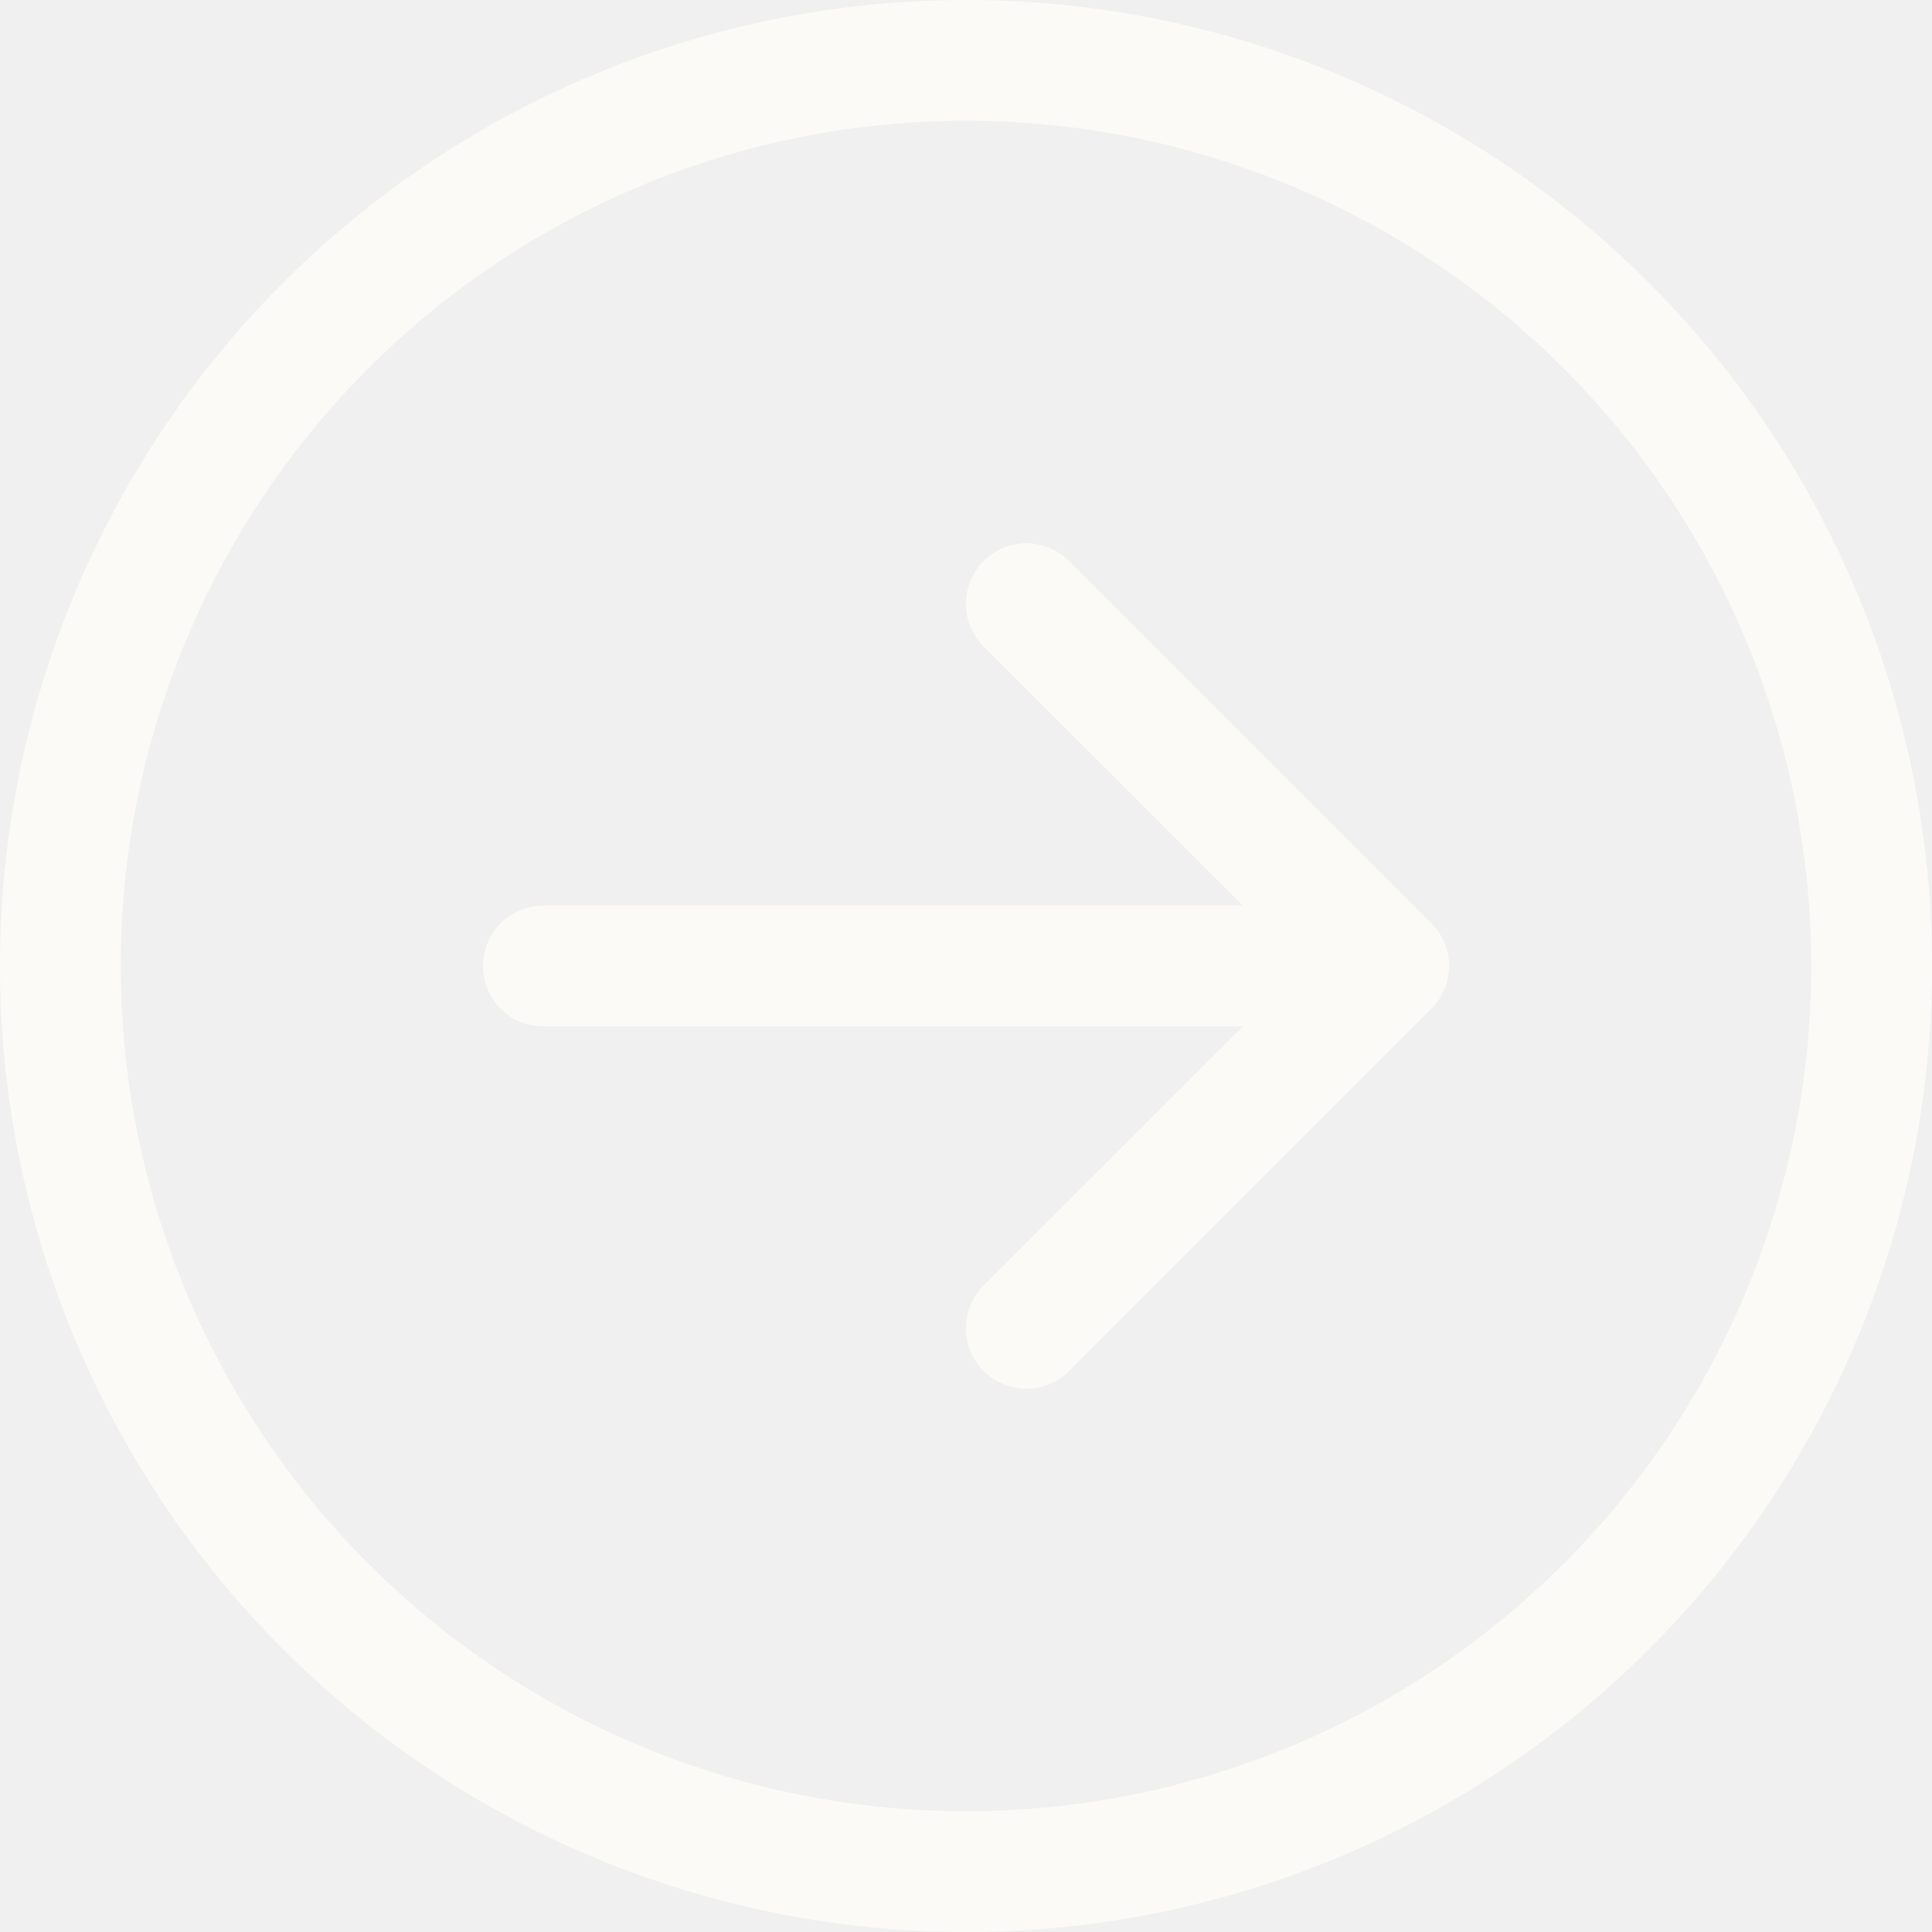
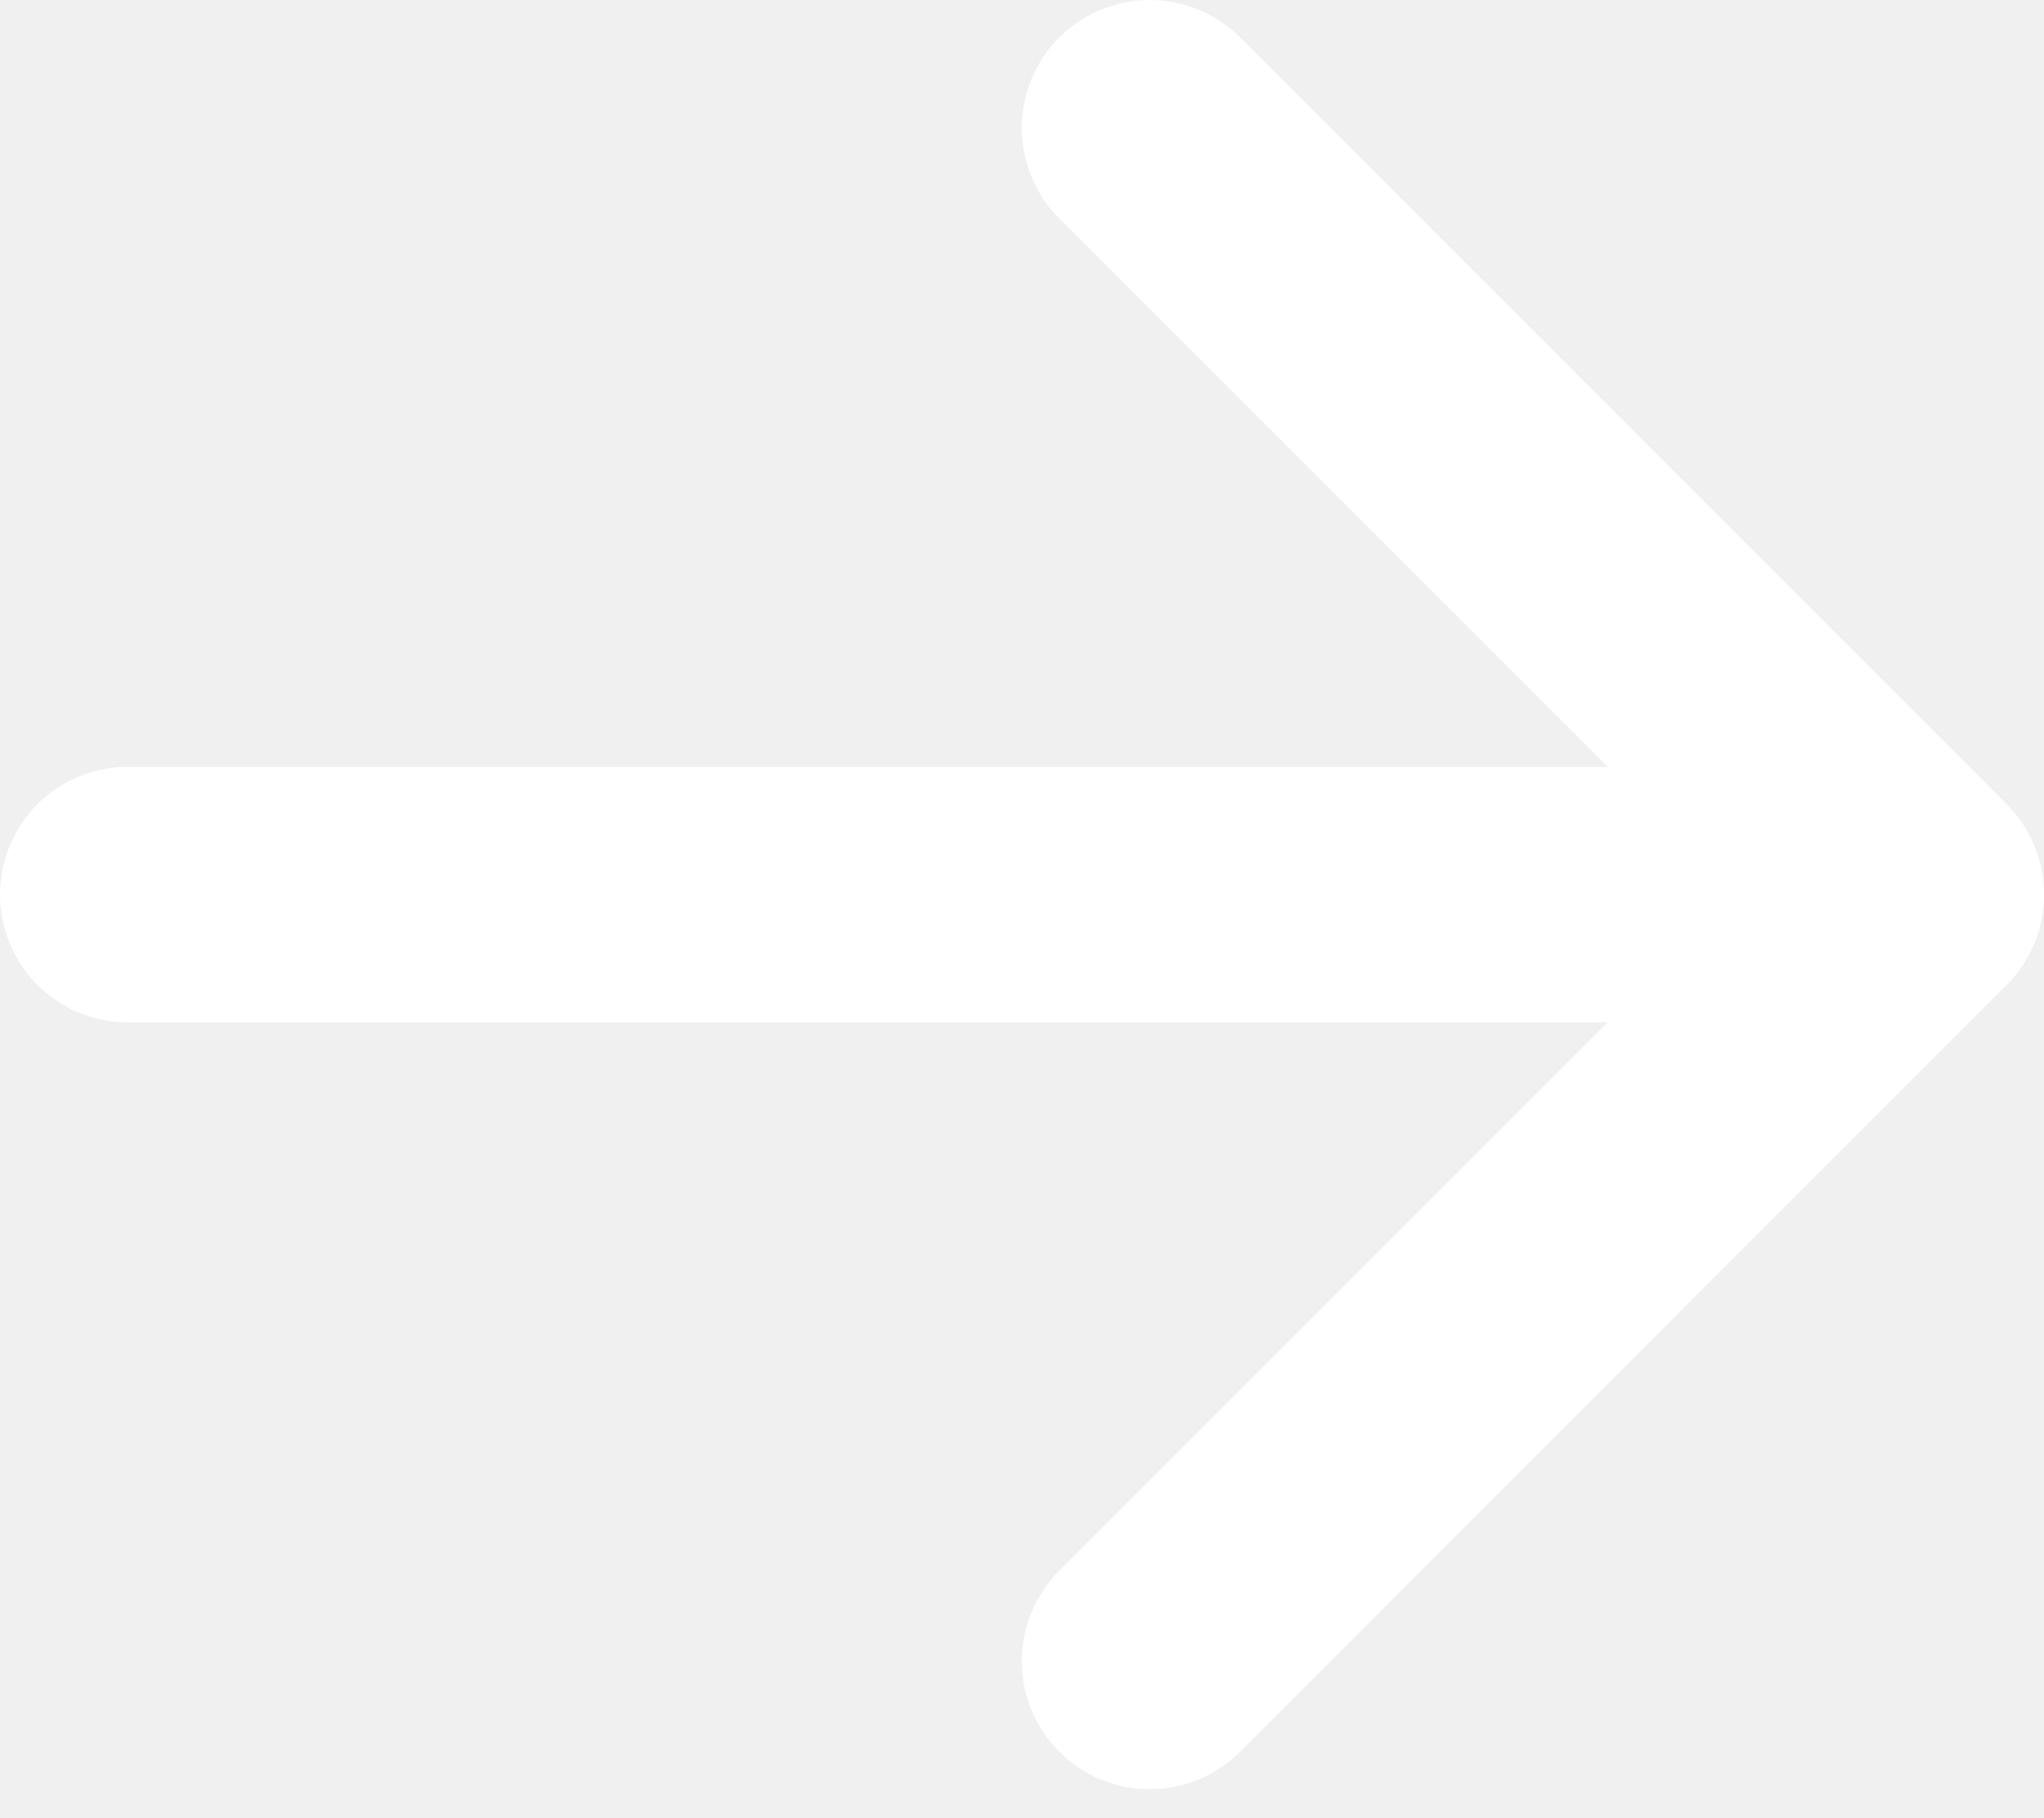
- <svg xmlns="http://www.w3.org/2000/svg" width="32" height="32" viewBox="0 0 32 32" fill="none">
-   <path fill-rule="evenodd" clip-rule="evenodd" d="M16 30C19.713 30 23.274 28.525 25.899 25.899C28.525 23.274 30 19.713 30 16C30 12.287 28.525 8.726 25.899 6.101C23.274 3.475 19.713 2 16 2C12.287 2 8.726 3.475 6.101 6.101C3.475 8.726 2 12.287 2 16C2 19.713 3.475 23.274 6.101 25.899C8.726 28.525 12.287 30 16 30ZM16 -6.99382e-07C20.244 -8.8487e-07 24.313 1.686 27.314 4.686C30.314 7.687 32 11.757 32 16C32 20.244 30.314 24.313 27.314 27.314C24.313 30.314 20.244 32 16 32C11.757 32 7.687 30.314 4.686 27.314C1.686 24.313 -5.13895e-07 20.244 -6.99382e-07 16C-8.8487e-07 11.757 1.686 7.687 4.686 4.686C7.687 1.686 11.757 -5.13895e-07 16 -6.99382e-07ZM9 15C8.735 15 8.48 15.105 8.293 15.293C8.105 15.48 8 15.735 8 16C8 16.265 8.105 16.52 8.293 16.707C8.48 16.895 8.735 17 9 17L20.586 17L16.292 21.292C16.104 21.48 15.999 21.734 15.999 22C15.999 22.266 16.104 22.52 16.292 22.708C16.48 22.896 16.734 23.001 17 23.001C17.266 23.001 17.52 22.896 17.708 22.708L23.708 16.708C23.801 16.615 23.875 16.505 23.925 16.383C23.976 16.262 24.002 16.131 24.002 16C24.002 15.868 23.976 15.738 23.925 15.617C23.875 15.495 23.801 15.385 23.708 15.292L17.708 9.292C17.52 9.104 17.265 8.999 17 8.999C16.734 8.999 16.48 9.104 16.292 9.292C16.104 9.48 15.999 9.734 15.999 10C15.999 10.265 16.104 10.52 16.292 10.708L20.586 15L9 15Z" fill="#FCFAF7" />
+ <svg xmlns="http://www.w3.org/2000/svg" width="18" height="16" viewBox="0 0 18 16" fill="none">
+   <path fill-rule="evenodd" clip-rule="evenodd" d="M6.88537e-07 7.876C7.14619e-07 7.578 0.119 7.291 0.329 7.08C0.54 6.869 0.827 6.751 1.125 6.751L14.158 6.751L9.328 1.923C9.223 1.818 9.14 1.694 9.084 1.557C9.027 1.421 8.998 1.274 8.998 1.126C8.998 0.978 9.027 0.832 9.084 0.695C9.14 0.559 9.223 0.434 9.328 0.33C9.433 0.225 9.557 0.142 9.693 0.086C9.83 0.029 9.976 -5.31536e-05 10.124 -5.31407e-05C10.272 -5.31277e-05 10.419 0.029 10.555 0.086C10.692 0.142 10.816 0.225 10.921 0.33L17.67 7.079C17.775 7.184 17.858 7.308 17.915 7.445C17.972 7.581 18.001 7.728 18.001 7.876C18.001 8.024 17.972 8.17 17.915 8.307C17.858 8.444 17.775 8.568 17.67 8.672L10.921 15.422C10.71 15.633 10.423 15.752 10.124 15.752C9.826 15.752 9.539 15.633 9.328 15.422C9.117 15.211 8.998 14.924 8.998 14.626C8.998 14.327 9.117 14.04 9.328 13.829L14.158 9.001L1.125 9.001C0.827 9.001 0.54 8.882 0.329 8.671C0.119 8.46 6.62454e-07 8.174 6.88537e-07 7.876Z" fill="white" />
</svg>
